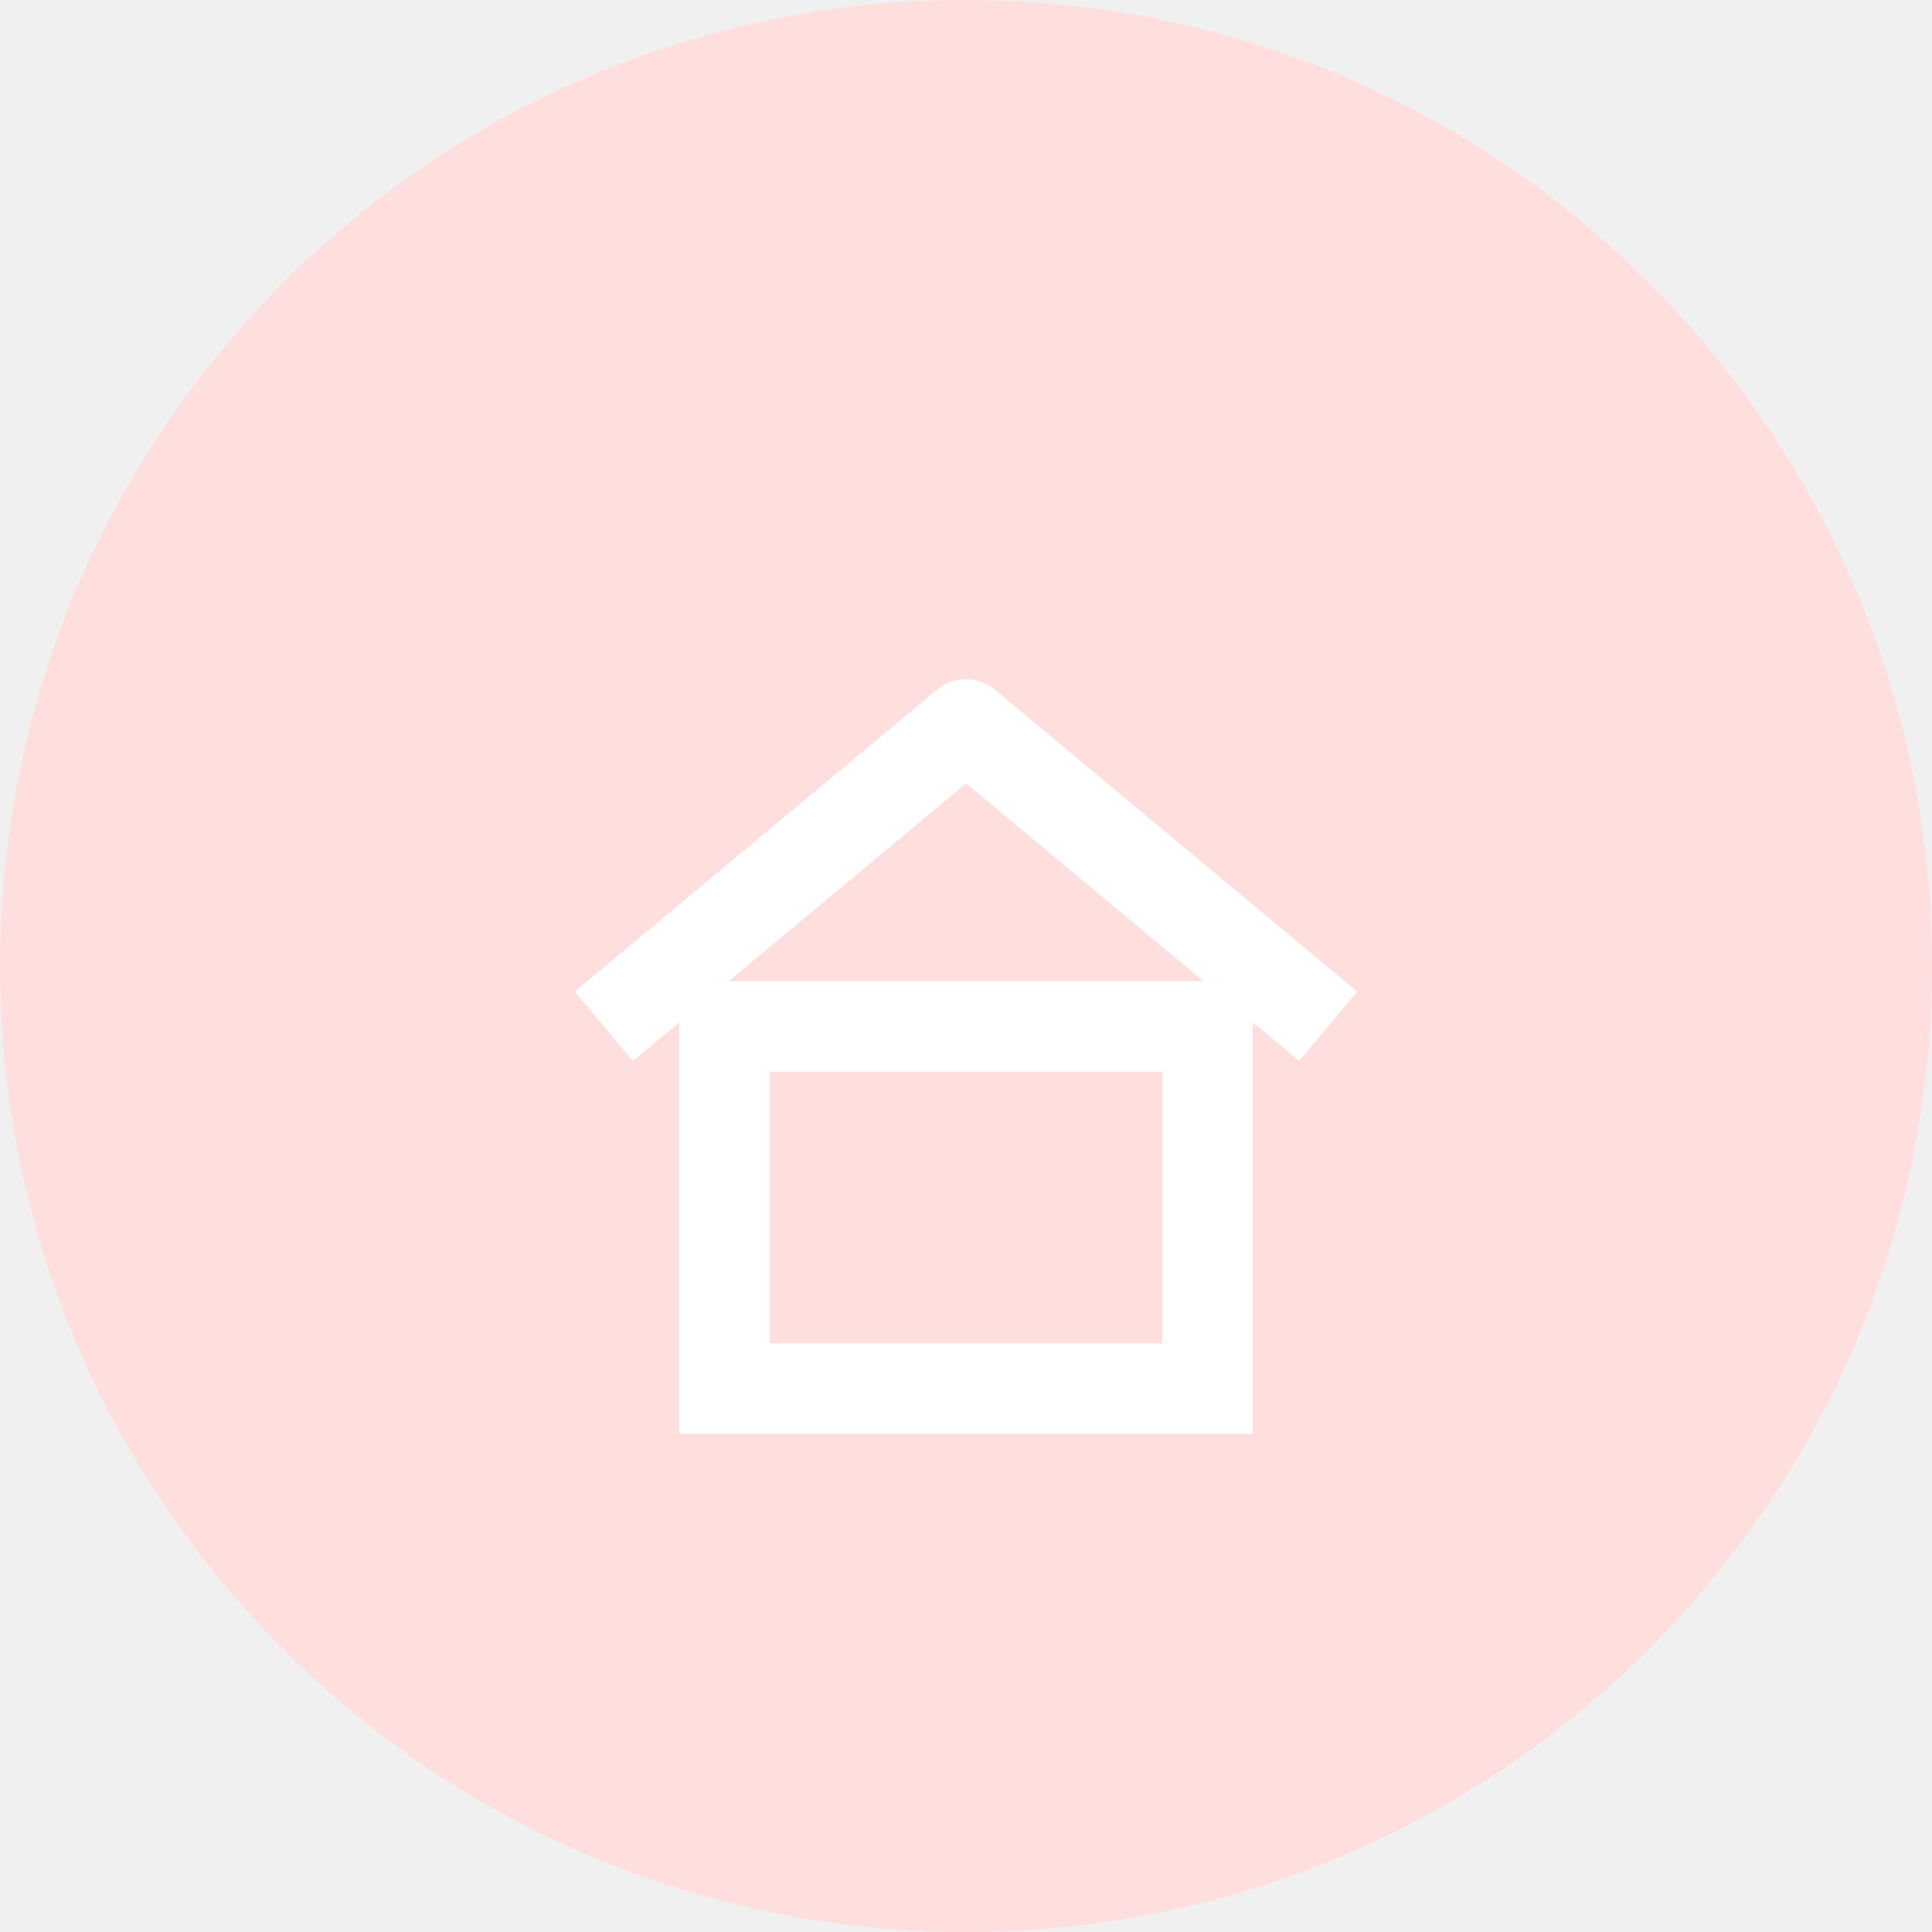
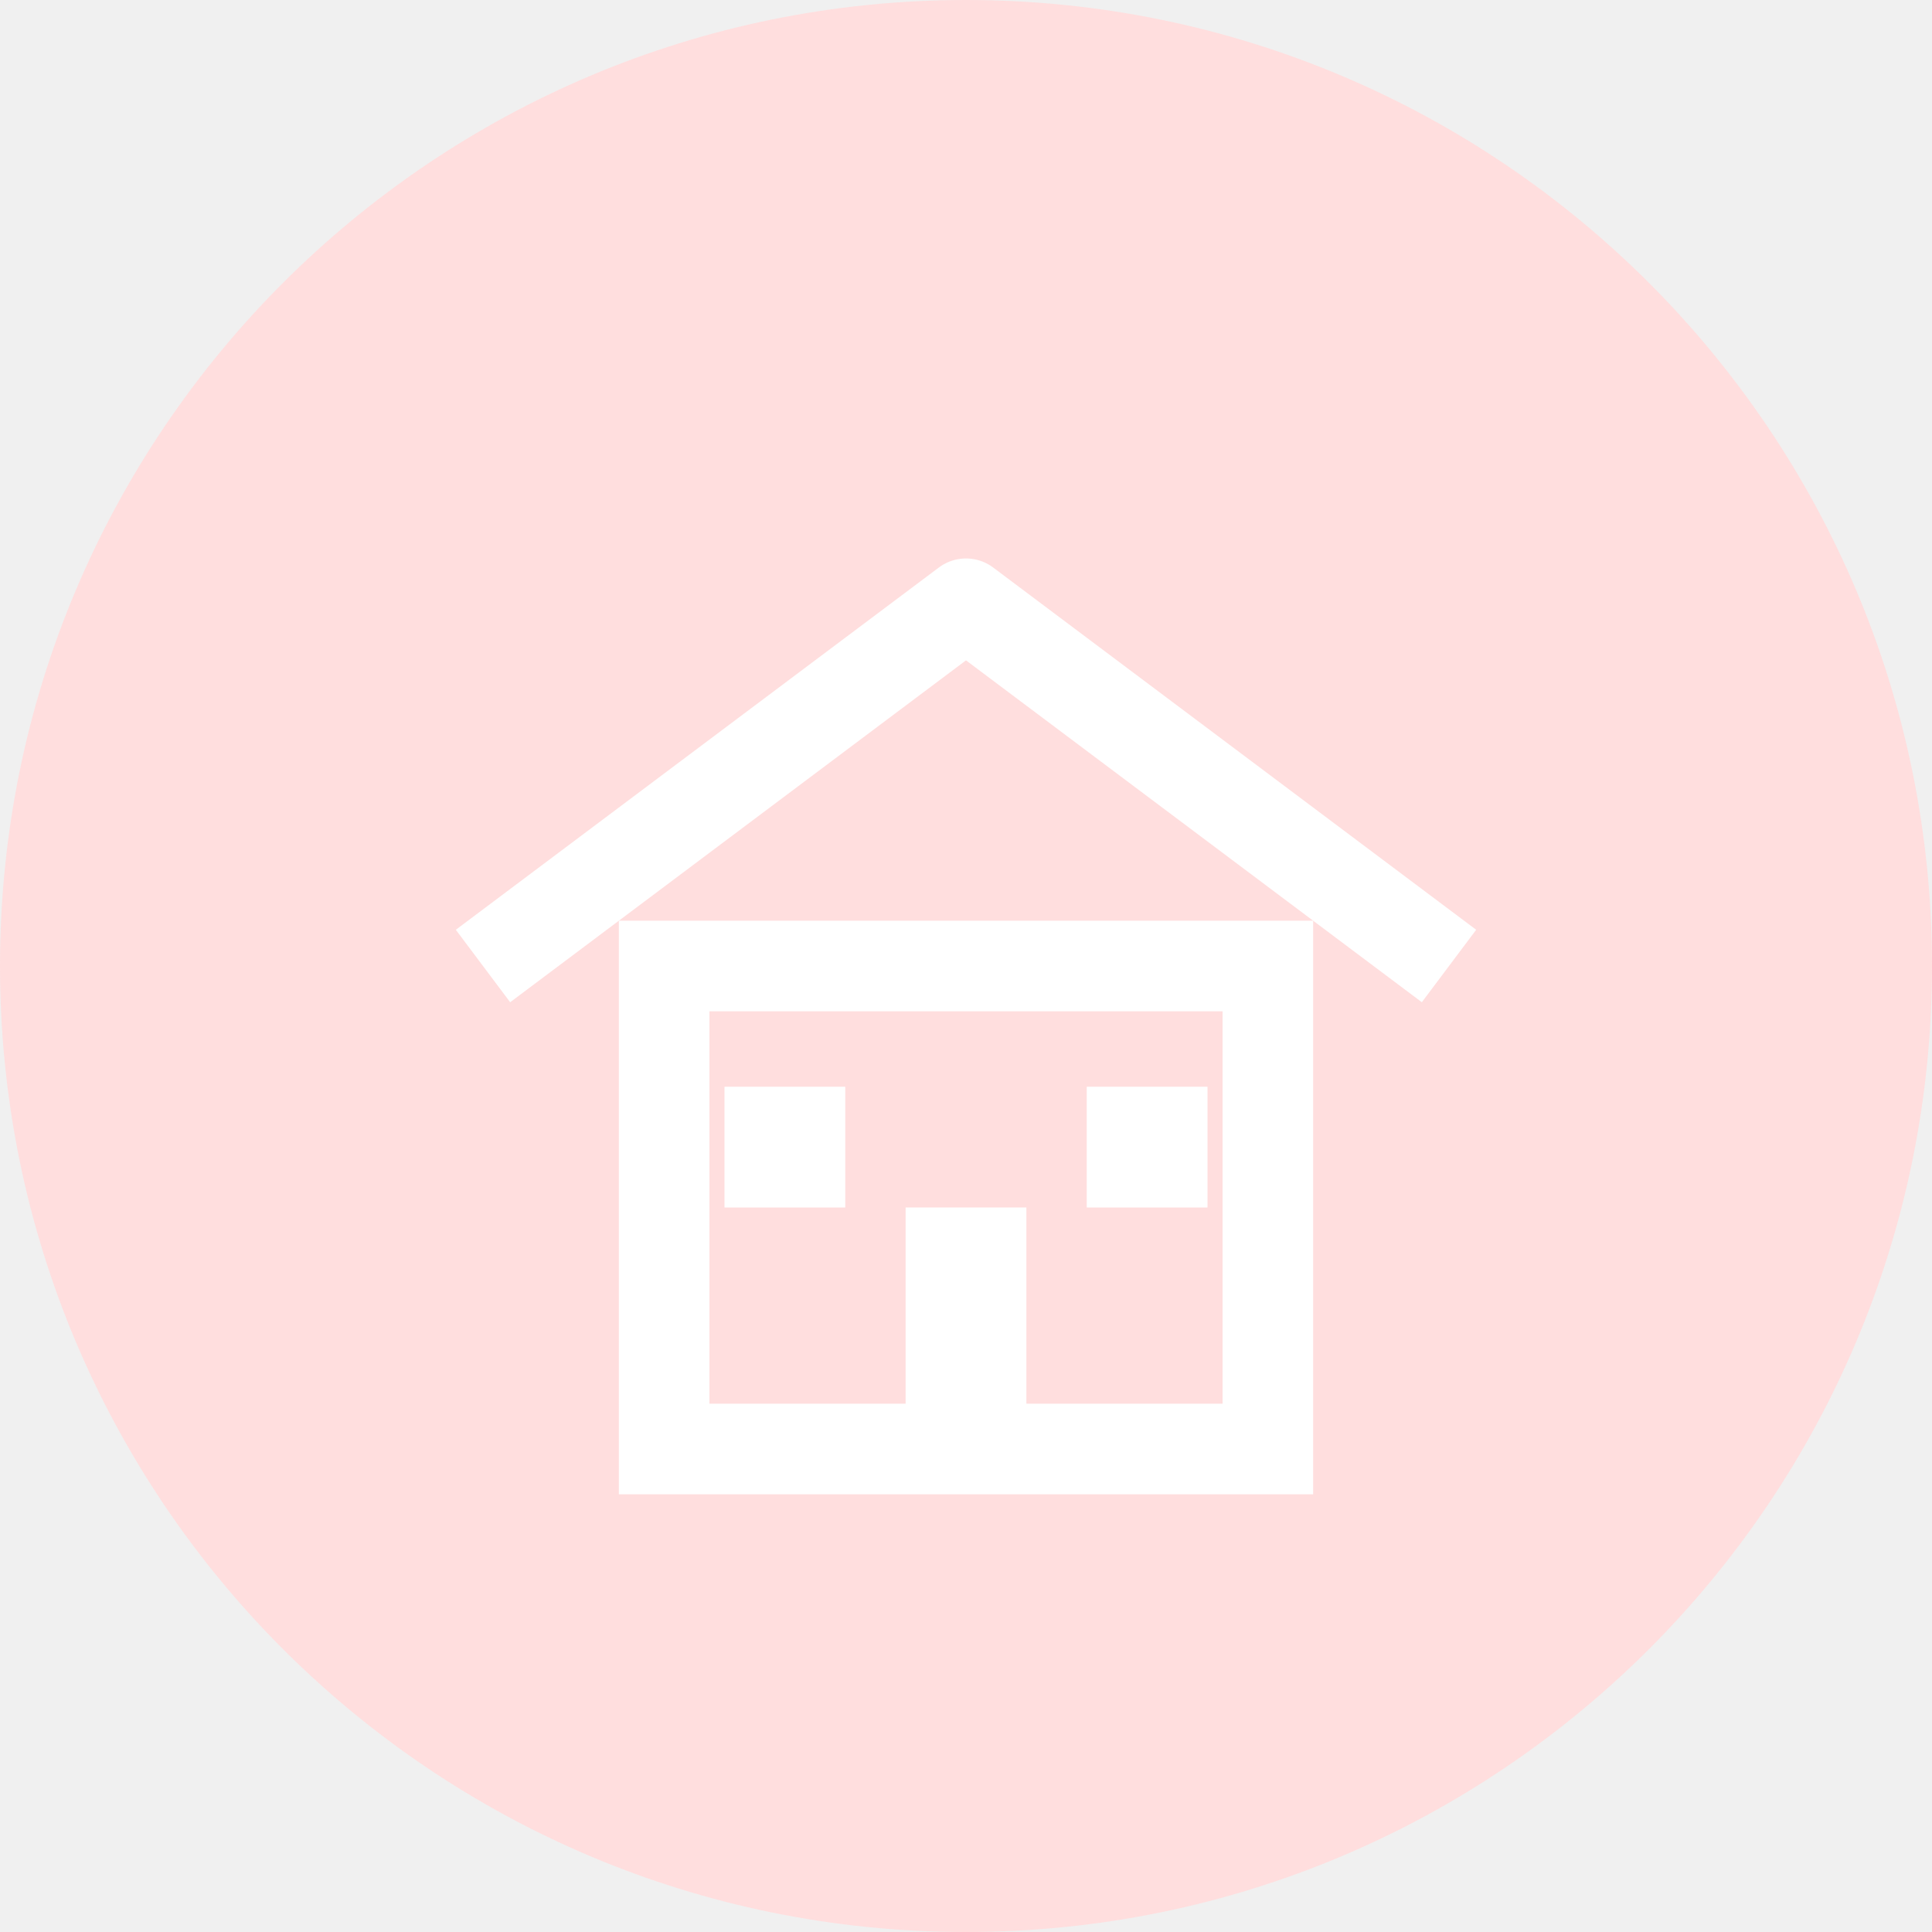
<svg xmlns="http://www.w3.org/2000/svg" viewBox="0 0 64 64" width="64" height="64">
  <circle cx="32" cy="32" r="32" fill="#ffdede" />
-   <path d="M20 34 L32 24 L44 34" fill="none" stroke="white" stroke-width="3" stroke-linejoin="round" />
-   <rect x="24" y="34" width="16" height="12" fill="none" stroke="white" stroke-width="3" />
+   <path d="M16 32 L32 20 L48 32" fill="none" stroke="white" stroke-width="3" stroke-linejoin="round" />
+   <rect x="22" y="32" width="20" height="16" fill="none" stroke="white" stroke-width="3" />
+   <rect x="30" y="40" width="4" height="8" fill="white" />
+   <rect x="24" y="36" width="4" height="4" fill="white" />
+   <rect x="36" y="36" width="4" height="4" fill="white" />
</svg>
